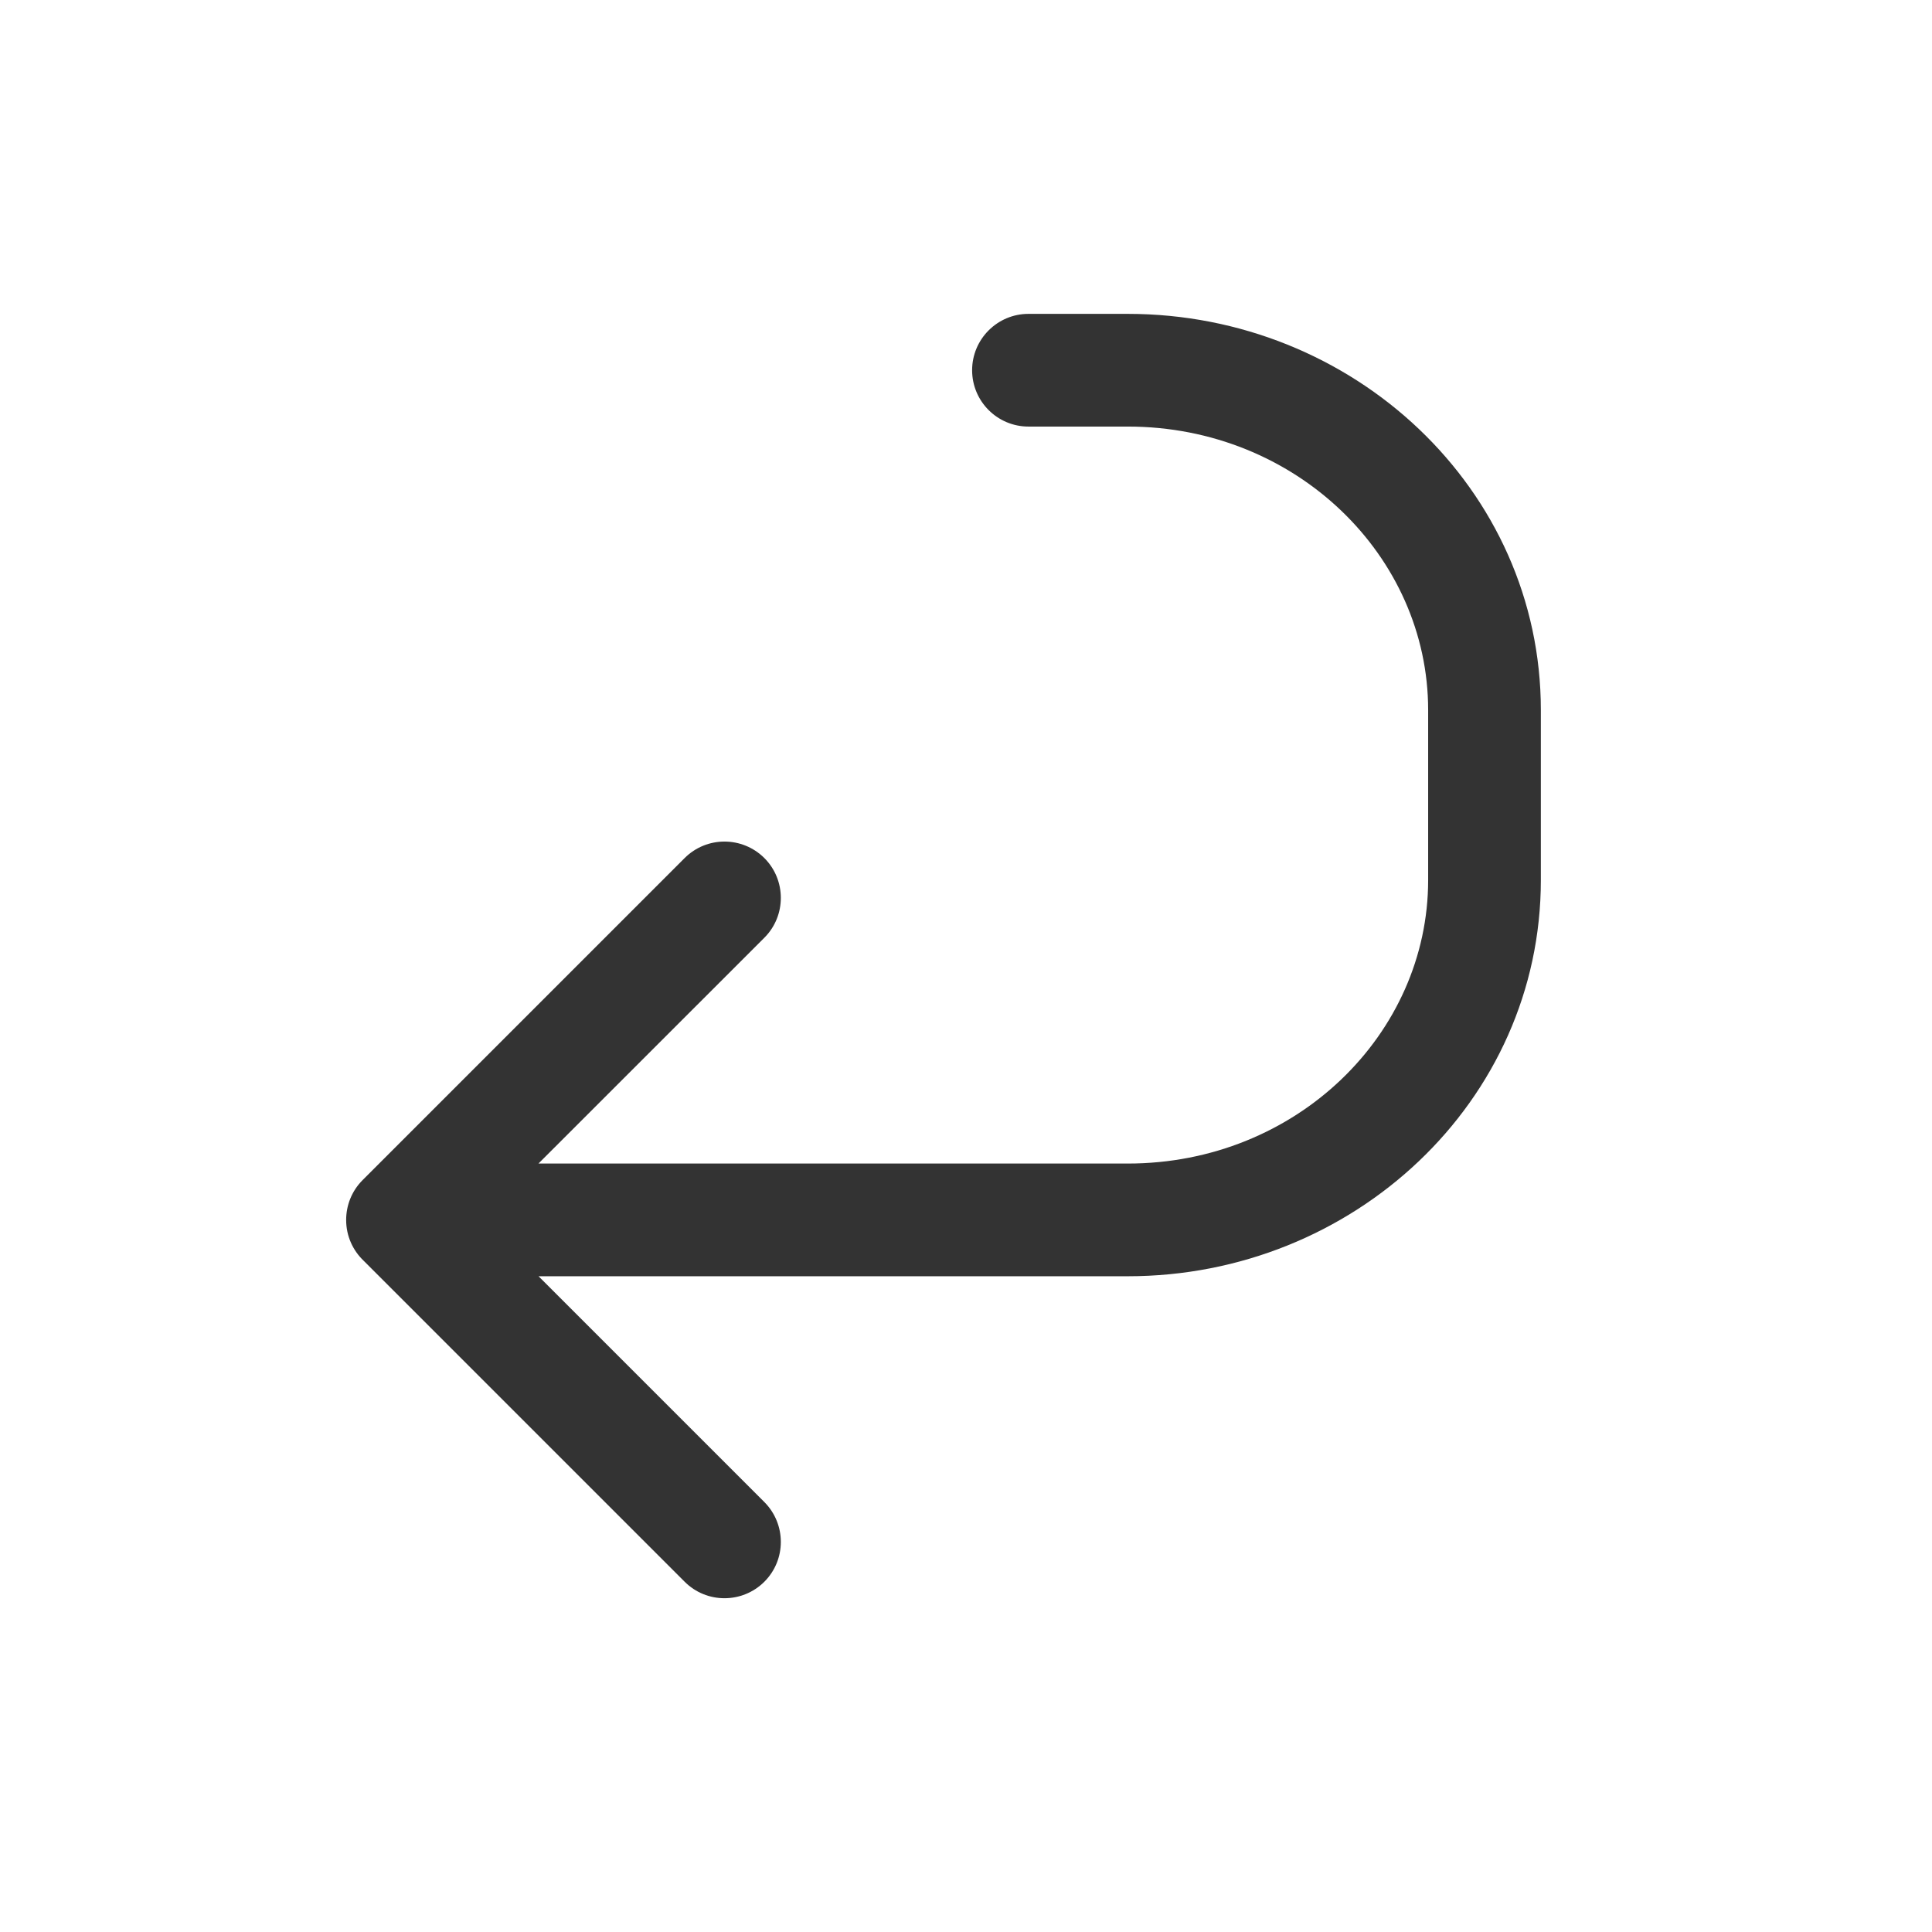
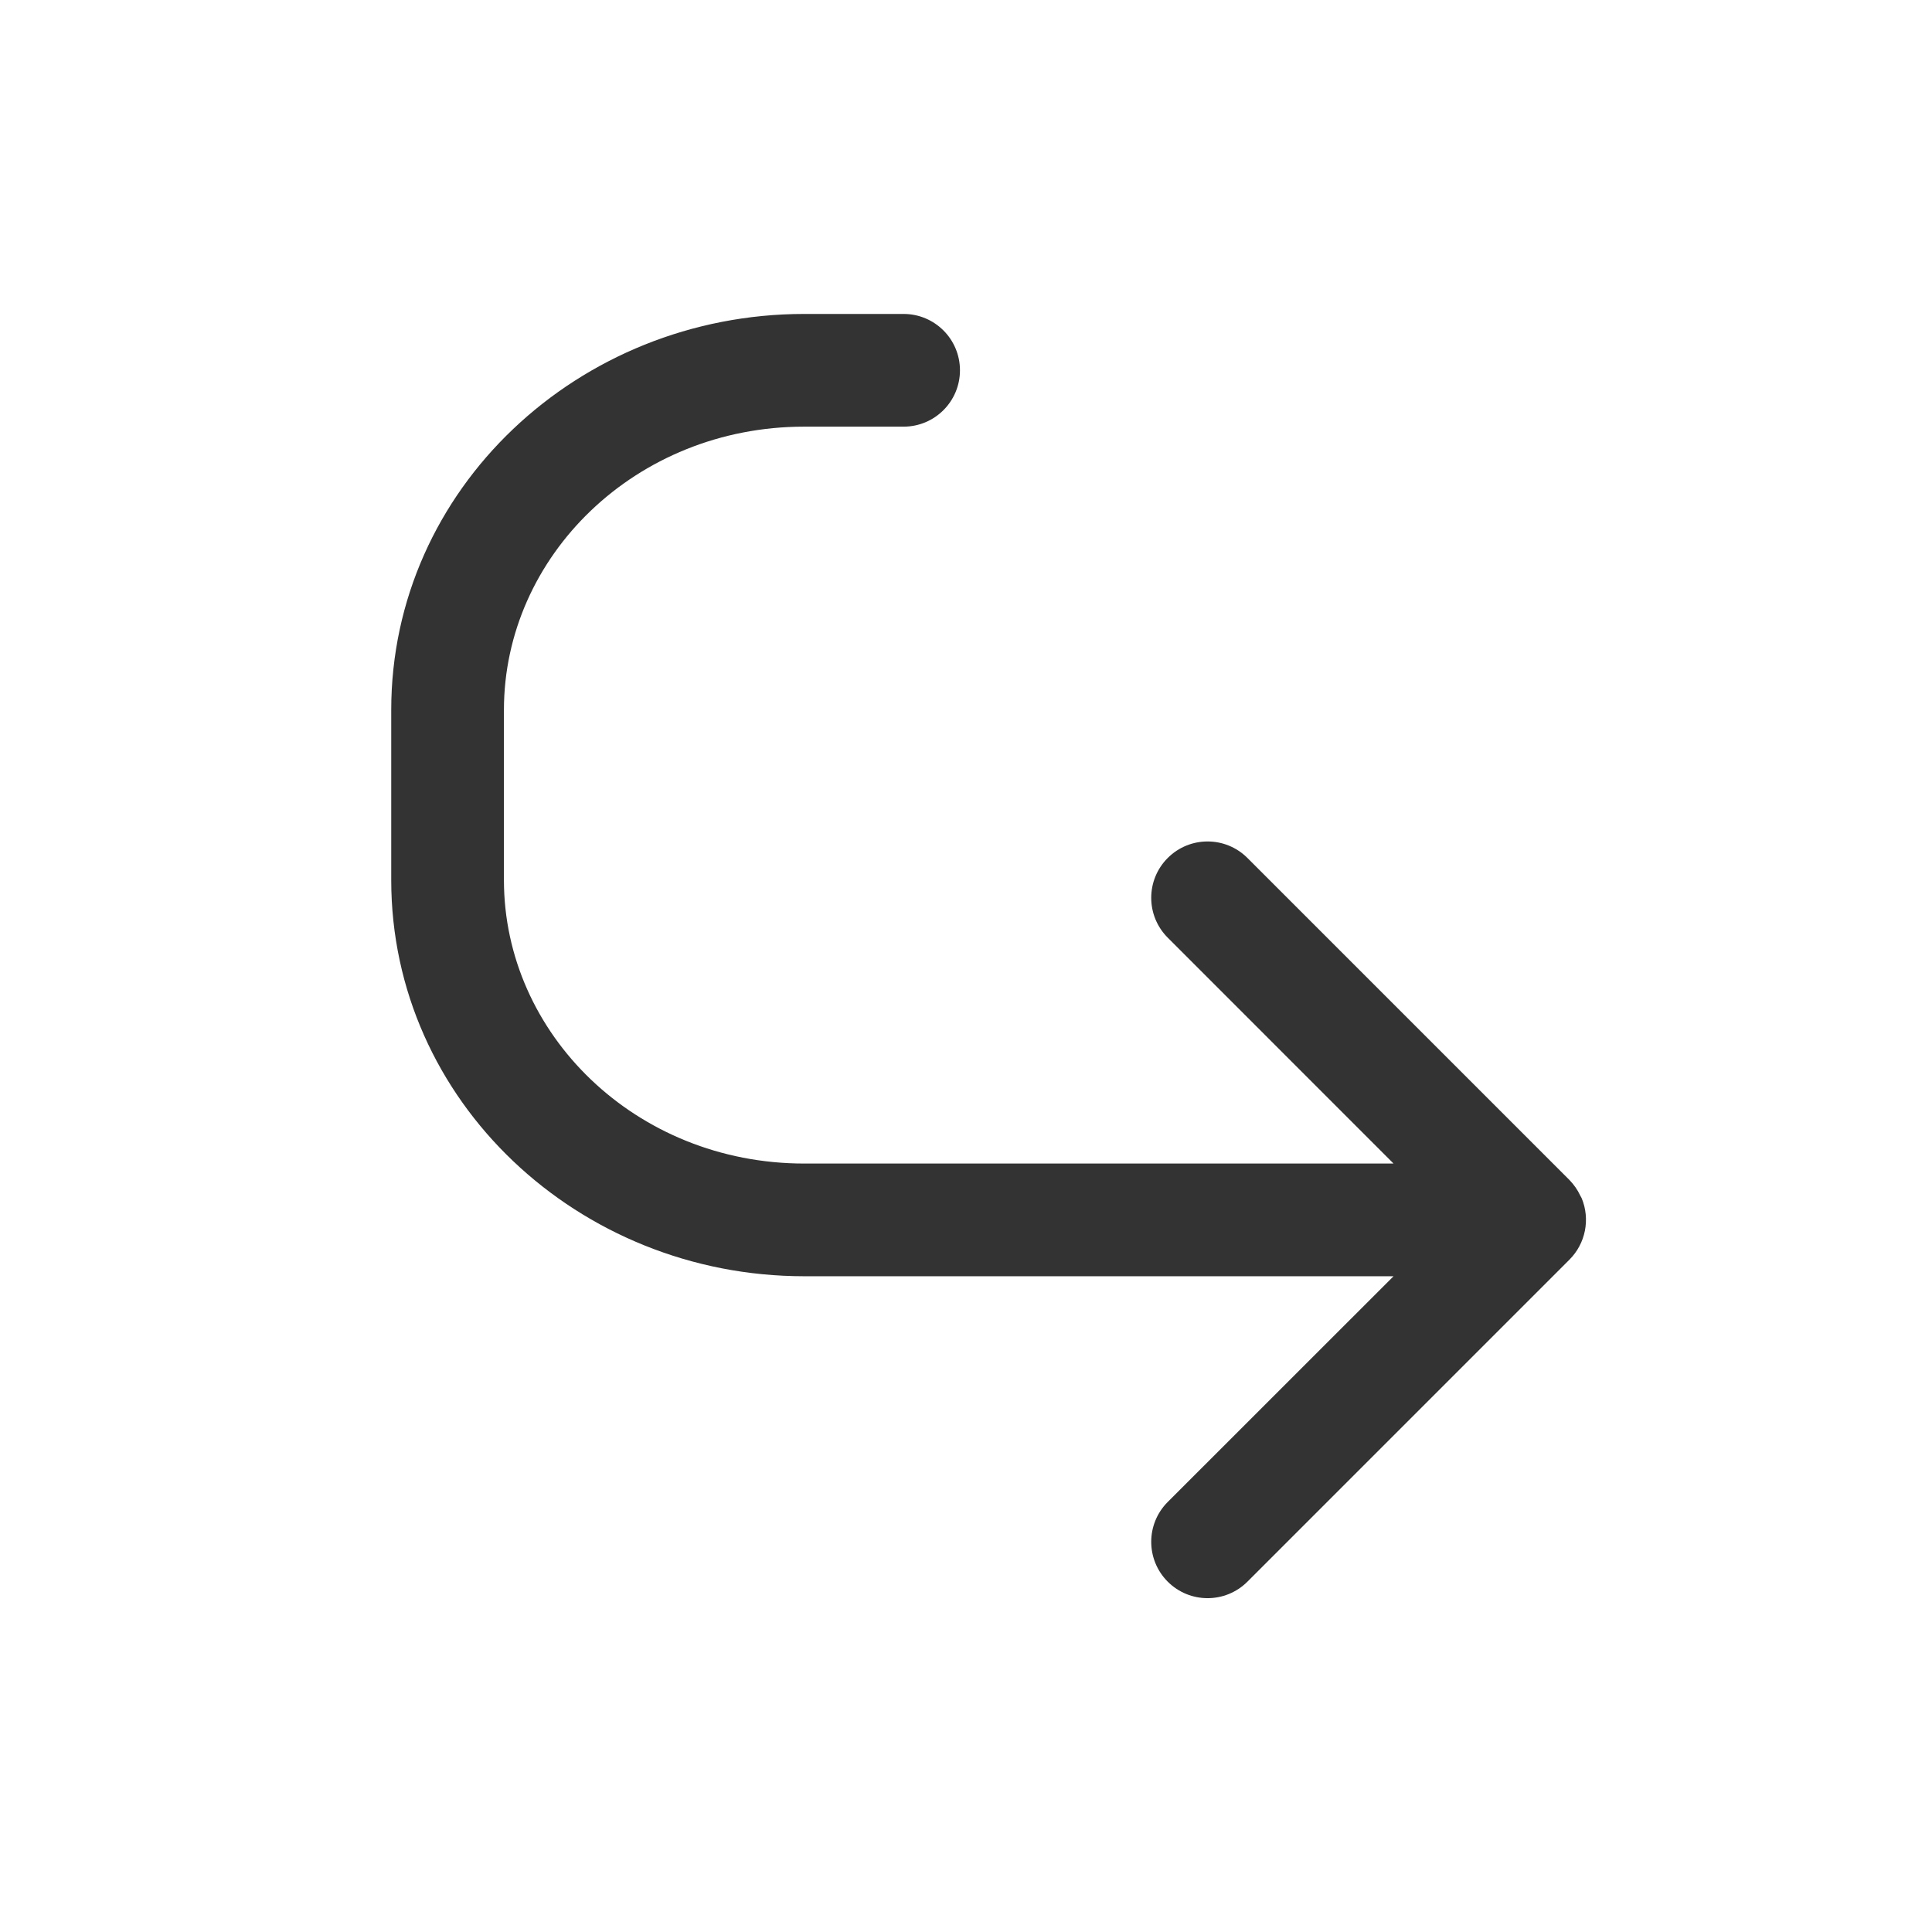
- <svg xmlns="http://www.w3.org/2000/svg" width="24" height="24" viewBox="0 0 24 24" fill="none">
-   <path d="M12.076 4.599C12.076 4.213 12.39 3.899 12.776 3.899H14.01C16.811 3.899 19.141 6.072 19.141 8.821V10.932C19.141 13.682 16.811 15.854 14.01 15.854H6.69L9.495 18.659C9.768 18.933 9.768 19.376 9.495 19.649C9.221 19.922 8.778 19.922 8.505 19.649L4.519 15.663C4.384 15.535 4.3 15.355 4.3 15.155C4.3 14.975 4.368 14.796 4.505 14.659L8.505 10.659C8.778 10.386 9.221 10.386 9.495 10.659C9.768 10.932 9.768 11.376 9.495 11.649L6.689 14.454H14.01C16.102 14.454 17.741 12.846 17.741 10.932V8.821C17.741 6.908 16.102 5.299 14.01 5.299H12.776C12.39 5.299 12.076 4.986 12.076 4.599Z" fill="#333333" />
+ <svg xmlns="http://www.w3.org/2000/svg" width="24" height="24" fill="none">
+   <path fill="#333" d="M11.225 3.9a.7.7 0 0 1 0 1.4H9.99C7.898 5.3 6.26 6.908 6.26 8.82v2.112c0 1.913 1.638 3.522 3.731 3.522h7.32l-2.805-2.806a.7.7 0 0 1 .99-.99l4 4q.085.088.134.193.009.016.018.033a.7.7 0 0 1-.152.764l-4 4a.7.7 0 0 1-.99-.99l2.805-2.804H9.99c-2.801 0-5.13-2.173-5.13-4.922V8.82C4.86 6.071 7.19 3.9 9.99 3.9z" />
</svg>
